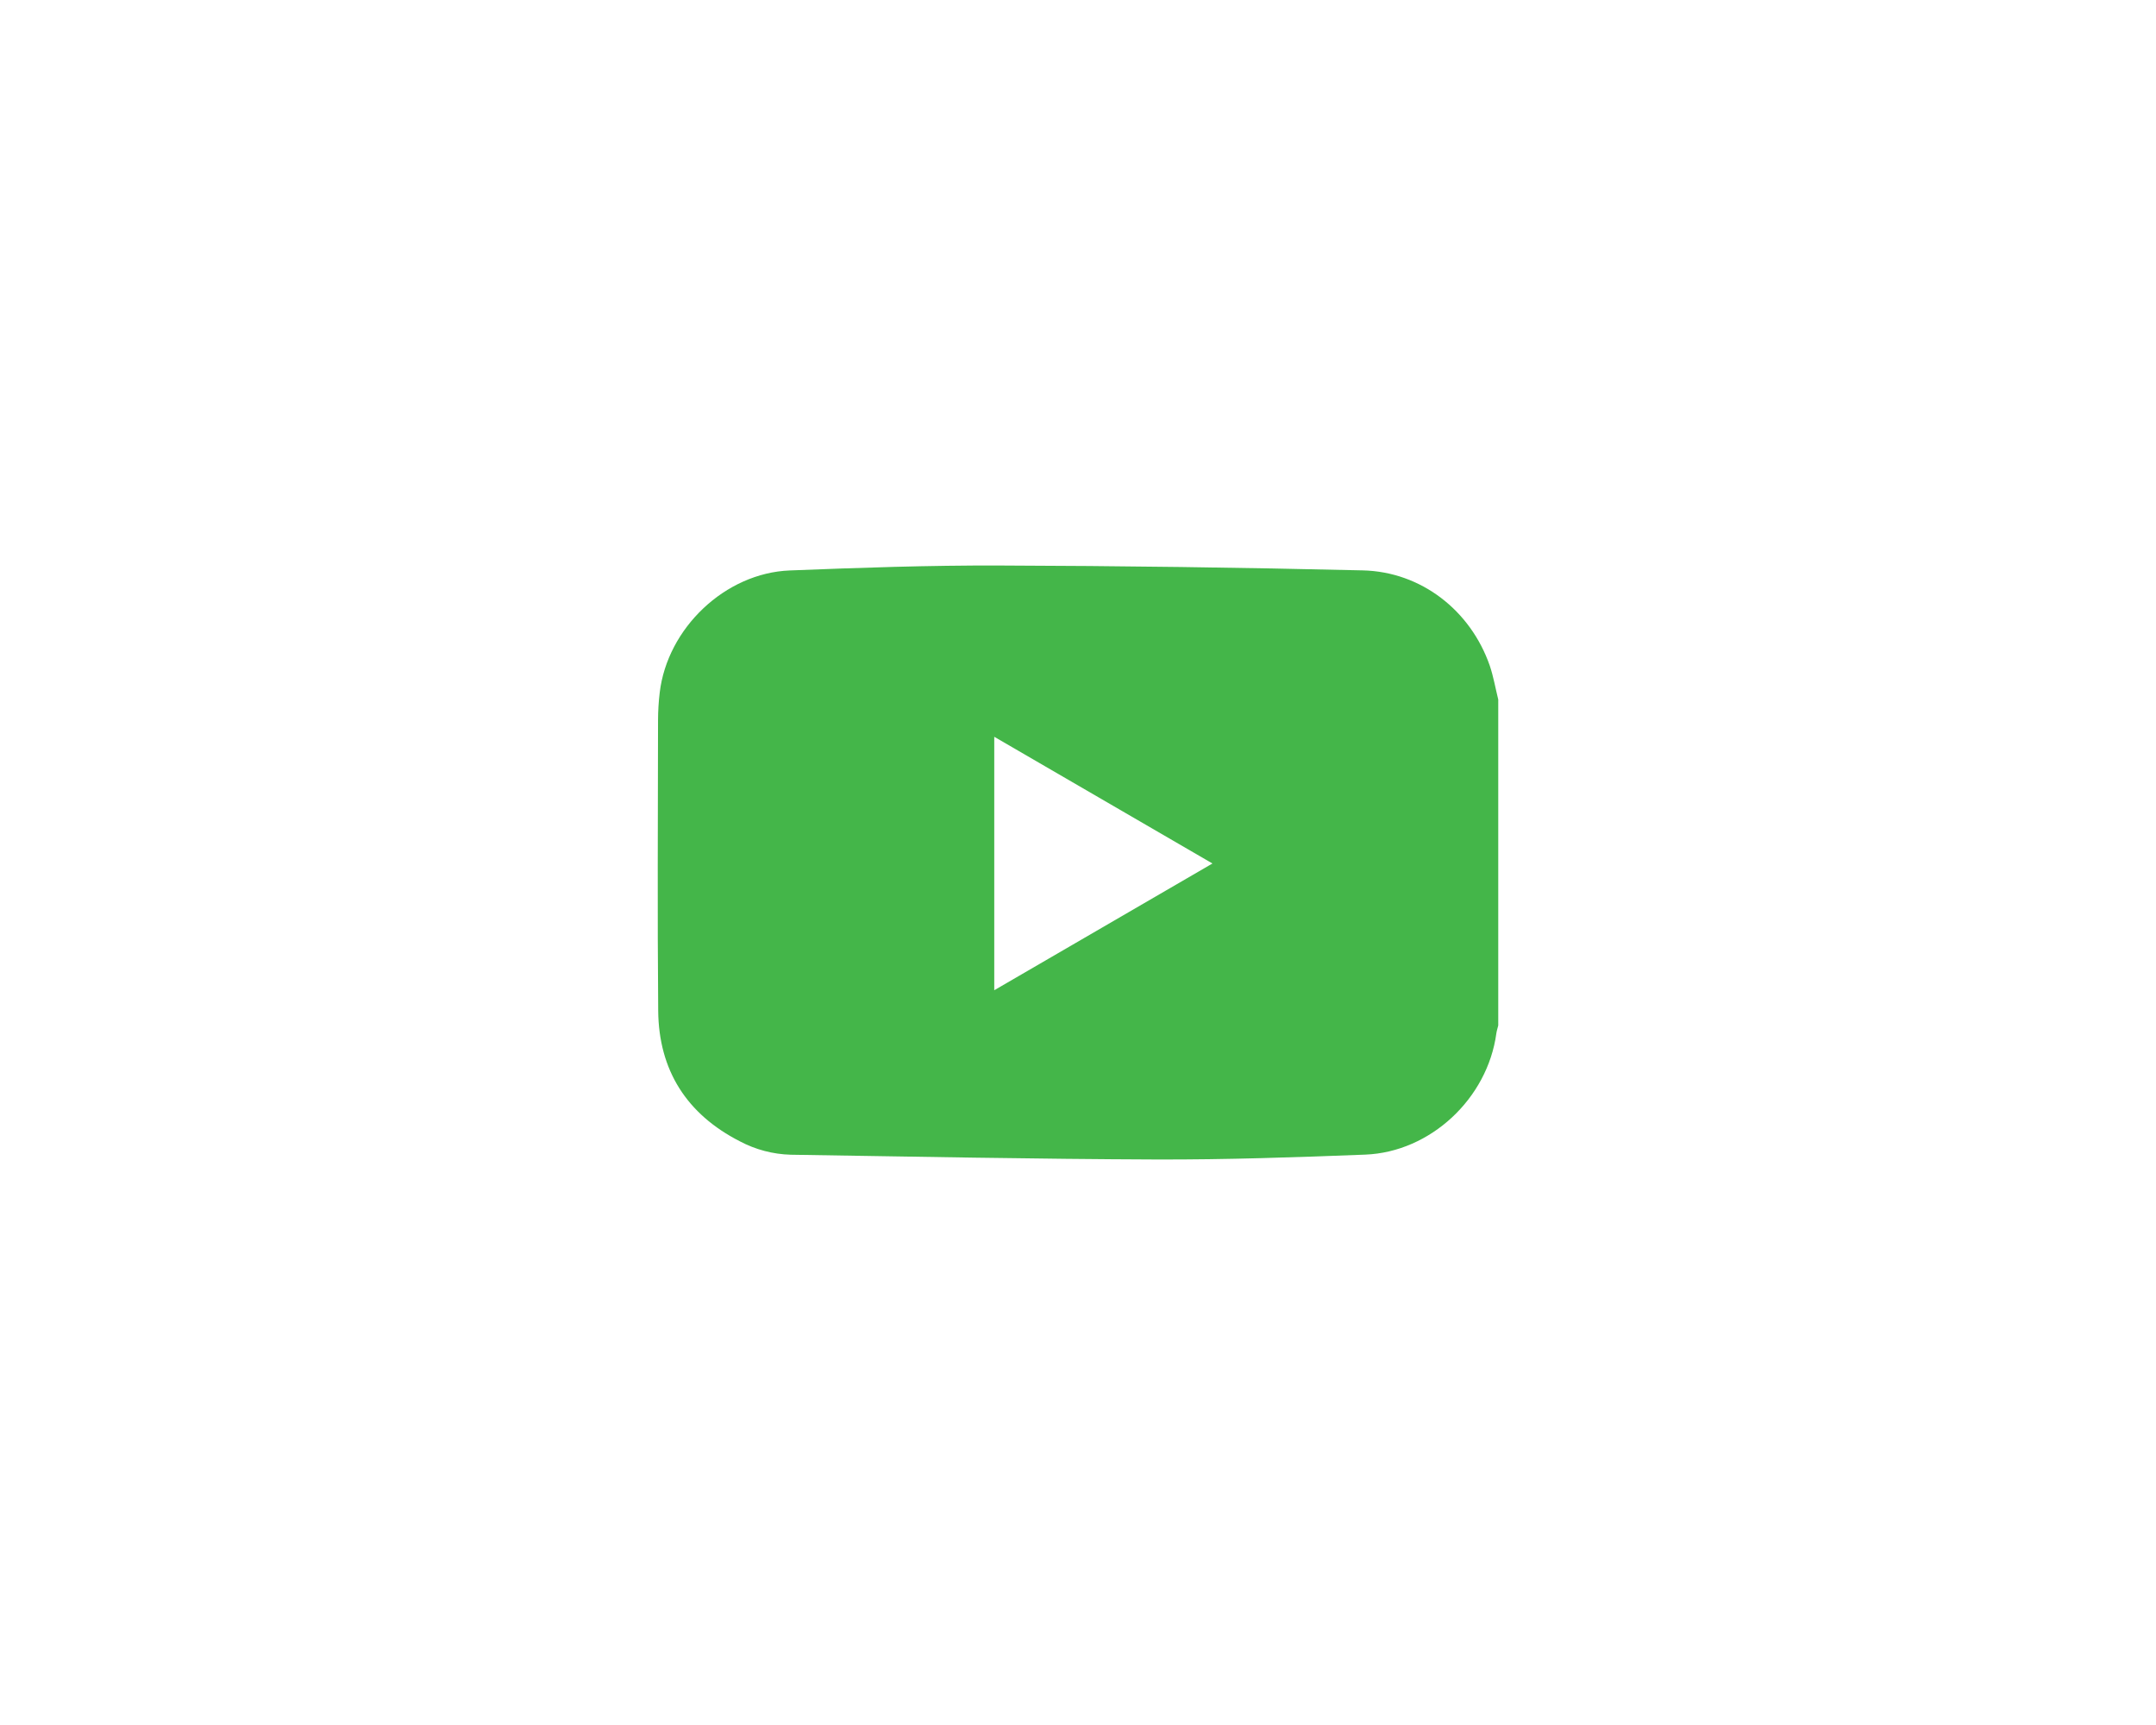
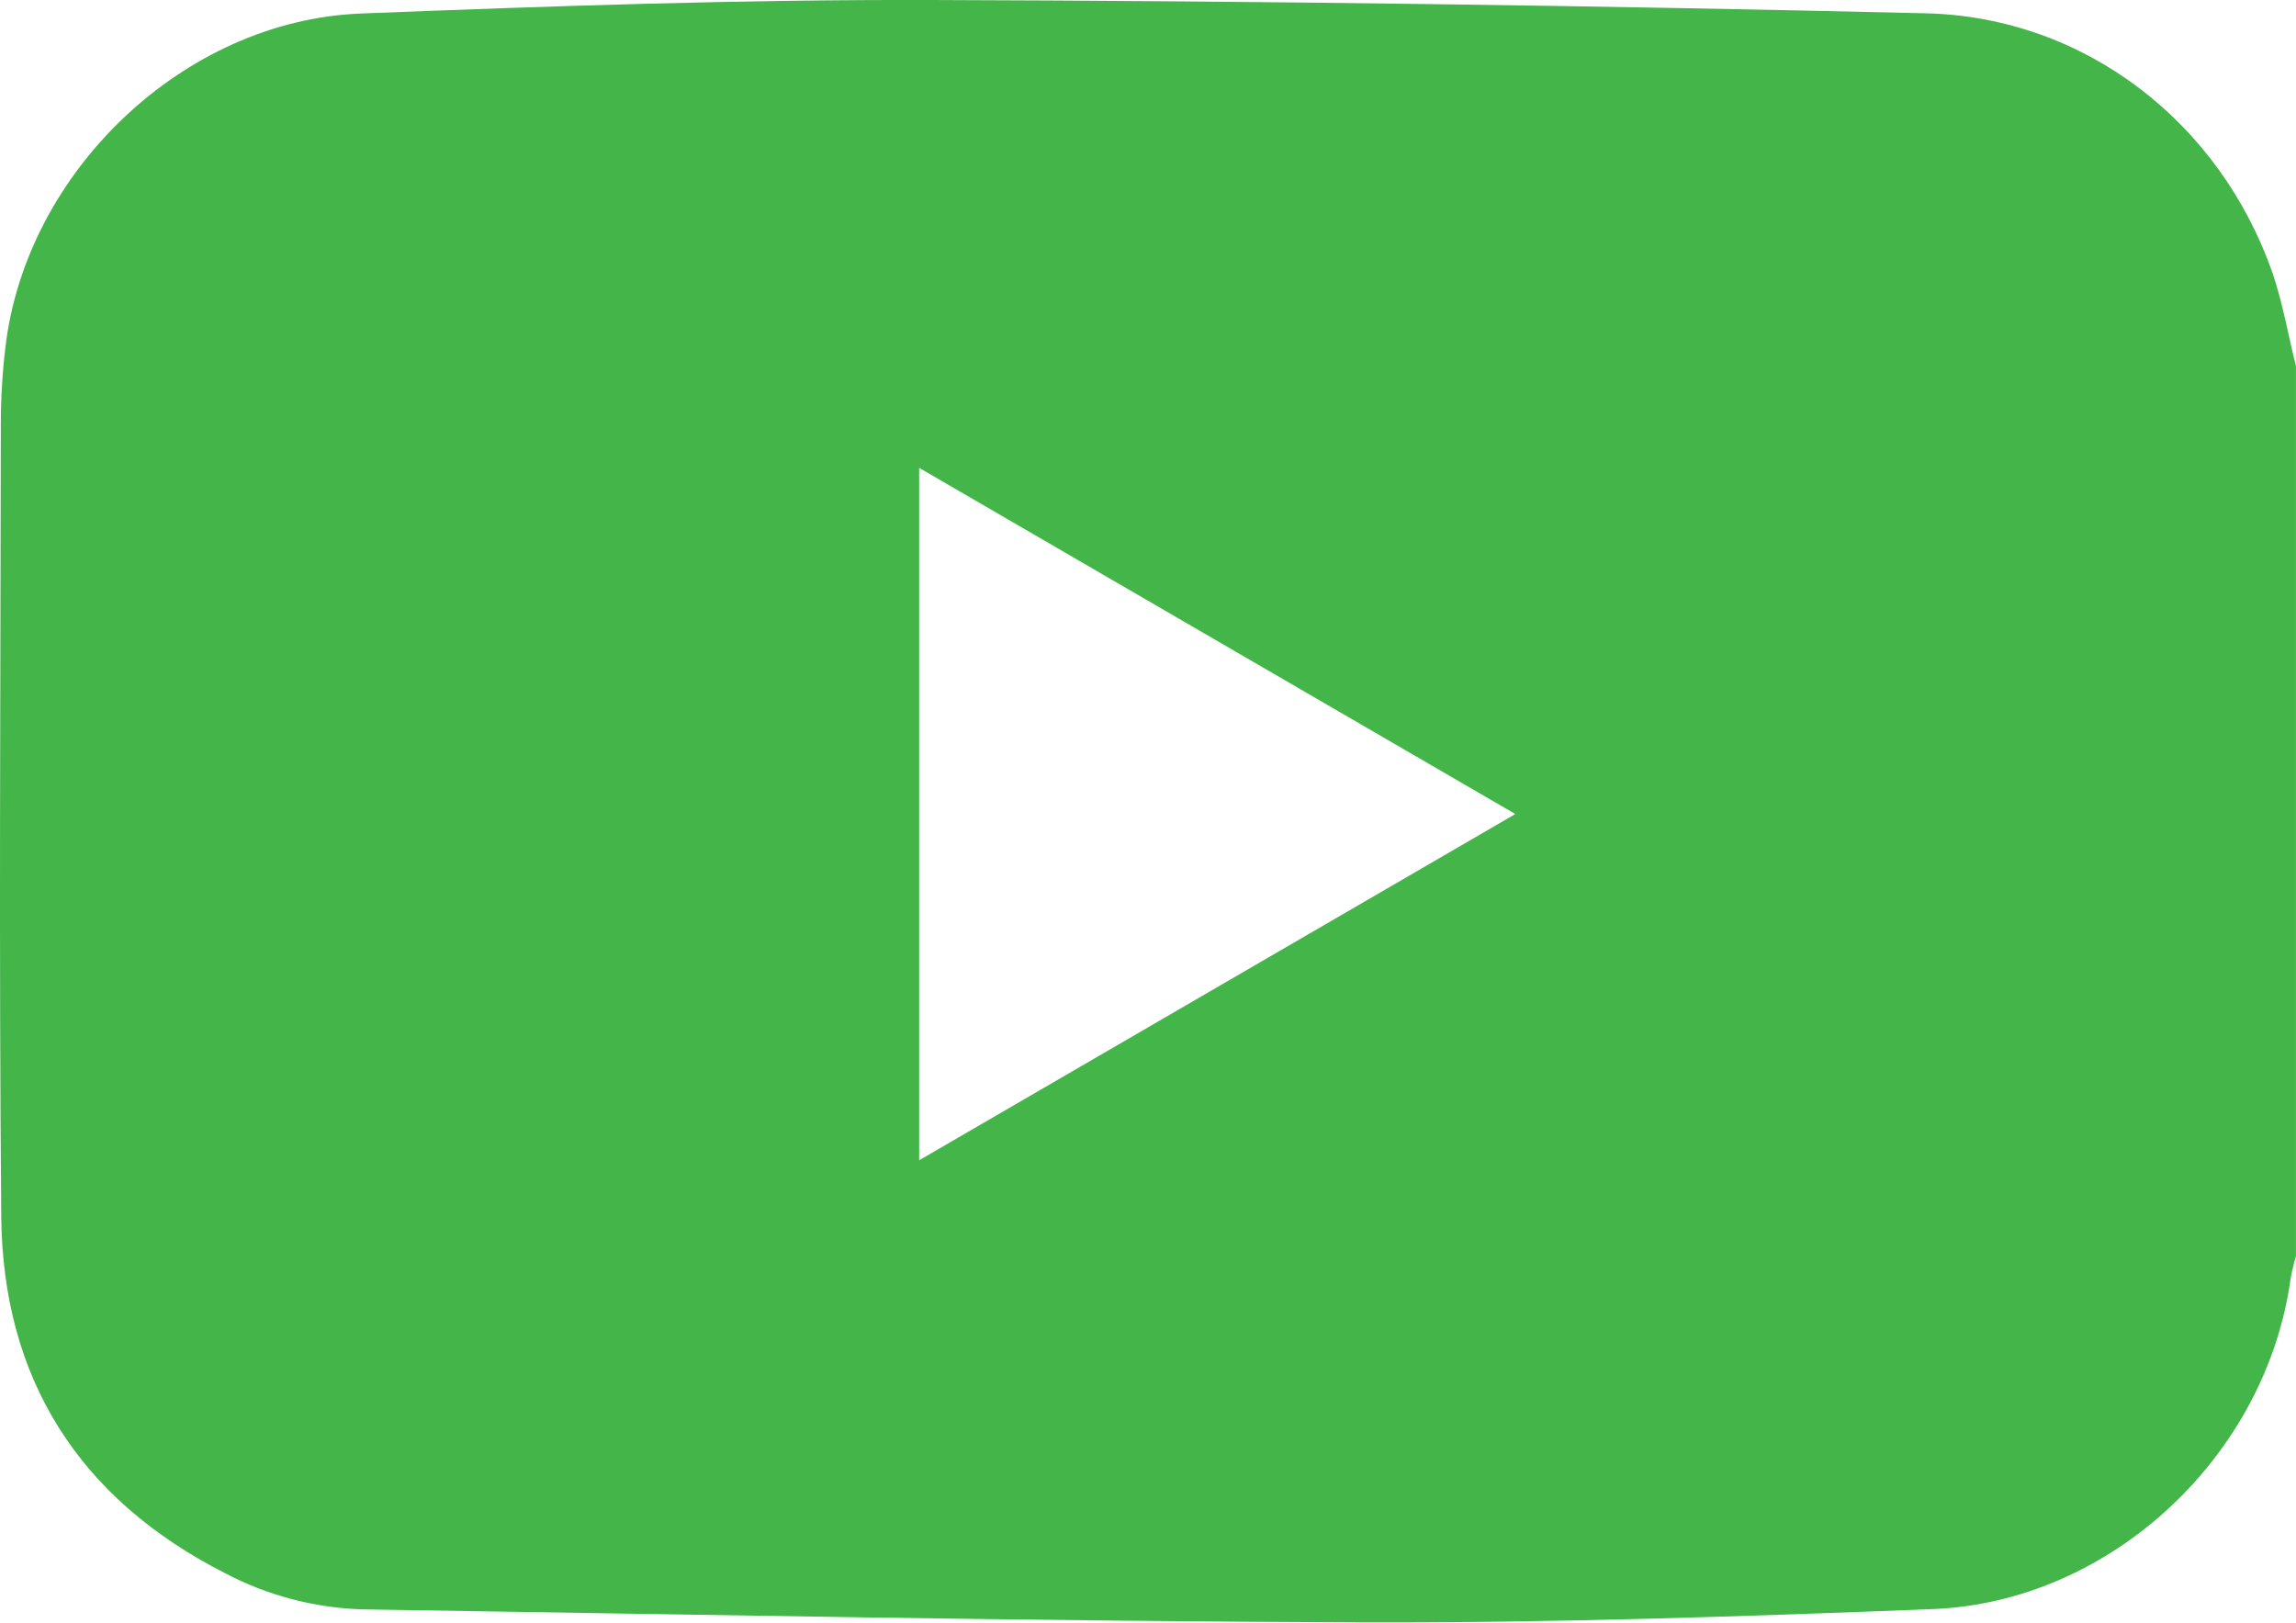
- <svg xmlns="http://www.w3.org/2000/svg" id="Layer_1" data-name="Layer 1" viewBox="0 0 1280 1024">
+ <svg xmlns="http://www.w3.org/2000/svg" id="Layer_1" data-name="Layer 1" viewBox="0 0 499.01 352.62">
  <defs>
    <style>.cls-1{fill:#44b649;}</style>
  </defs>
  <g id="zhQ4rA.tif">
-     <path class="cls-1" d="M889.5,415.27V608.73c-.38,1.59-.92,3.16-1.14,4.77-5.24,38.54-39.05,70.39-77.84,71.91-41.2,1.61-82.44,3-123.66,2.89-72.49-.26-145-1.71-217.46-2.83a68.59,68.59,0,0,1-30.12-7.94c-31.6-16.14-48.2-42.19-48.51-77.54-.51-57.49-.16-115-.1-172.47a142.47,142.47,0,0,1,1-16.39c4.53-38.23,38.84-71,77.23-72.5,41.37-1.63,82.78-3.06,124.16-2.93q108,.33,216,2.89c34.68.82,64,23.8,75.39,56.52C886.66,401.64,887.83,408.54,889.5,415.27Zm-299.22,22.1V587.83l129.55-75.24Z" />
+     <path class="cls-1" d="M499,79.58V273a47.25,47.25,0,0,0-1.15,4.77c-5.24,38.54-39,70.39-77.83,71.91-41.2,1.61-82.45,3-123.67,2.89-72.48-.26-145-1.71-217.45-2.83a68.63,68.63,0,0,1-30.13-7.94C17.18,325.7.58,299.65.27,264.3c-.51-57.49-.16-115-.09-172.47a140.26,140.26,0,0,1,1-16.39C5.68,37.21,40,4.45,78.38,2.94,119.75,1.31,161.16-.12,202.55,0q108,.33,216,2.89c34.69.82,64,23.8,75.39,56.52C496.16,66,497.33,72.85,499,79.58Zm-299.23,22.1V252.14L329.34,176.9C285.78,151.62,243,126.78,199.78,101.68Z" />
  </g>
</svg>
